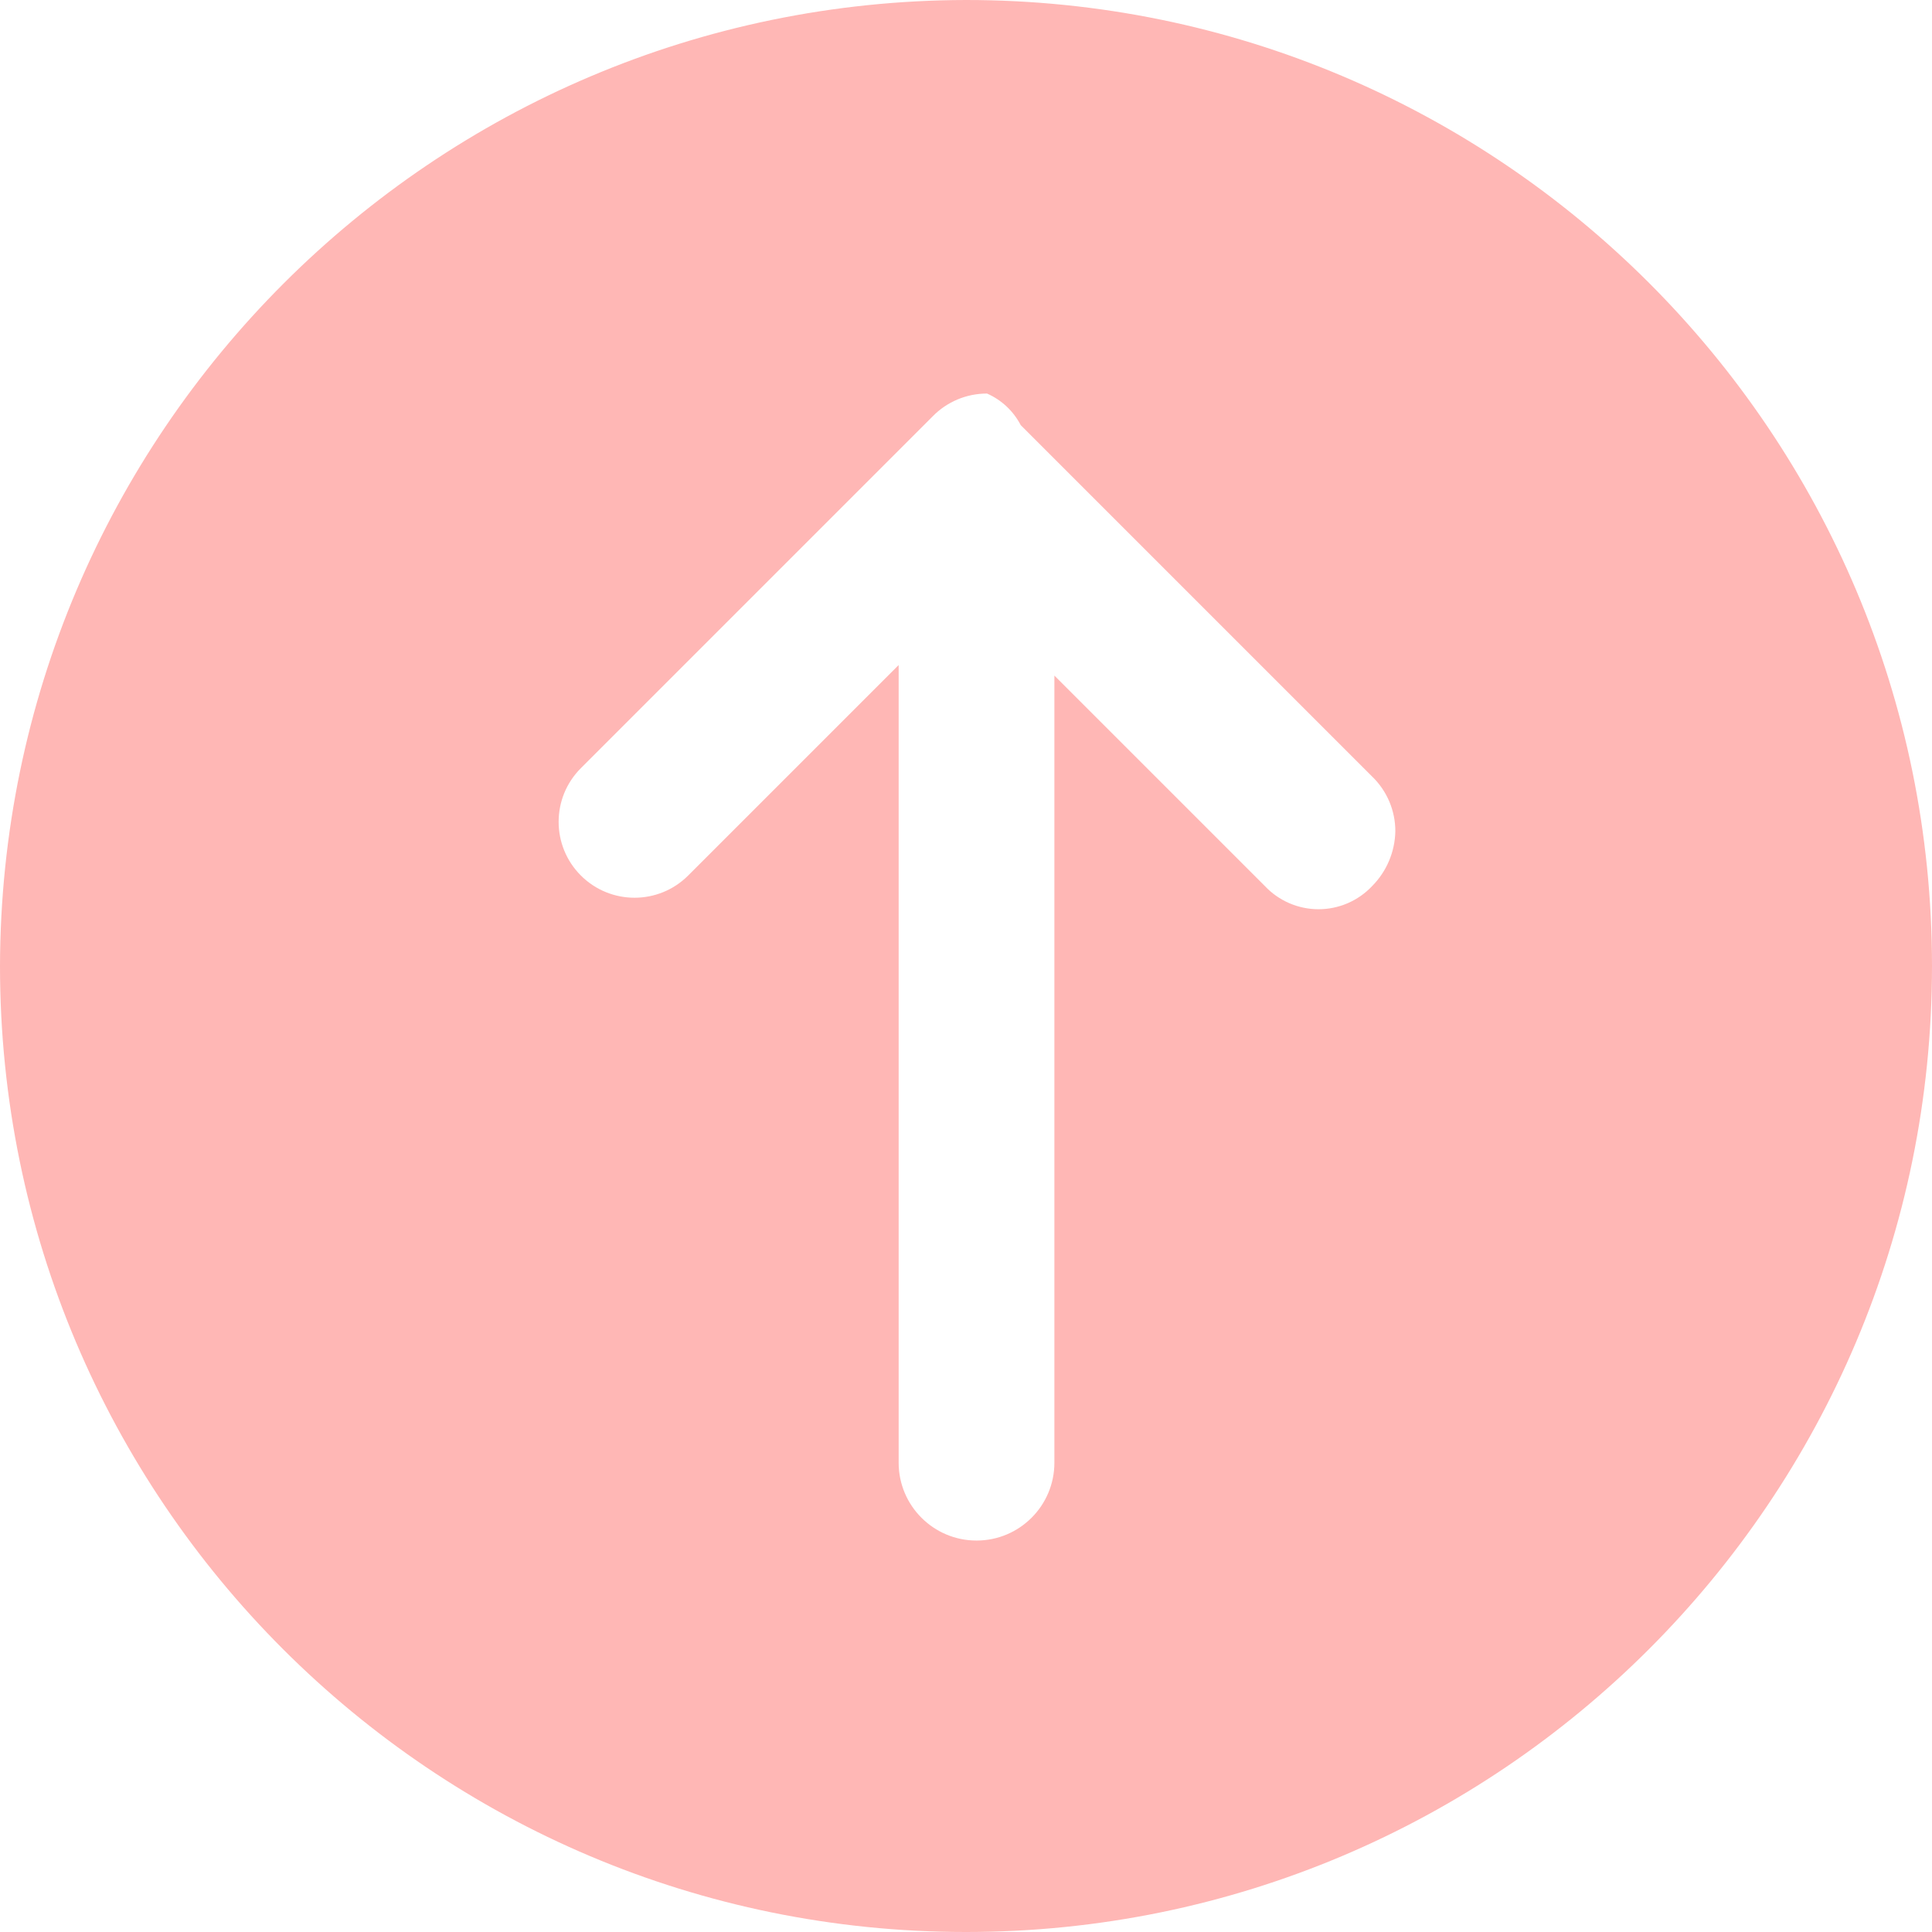
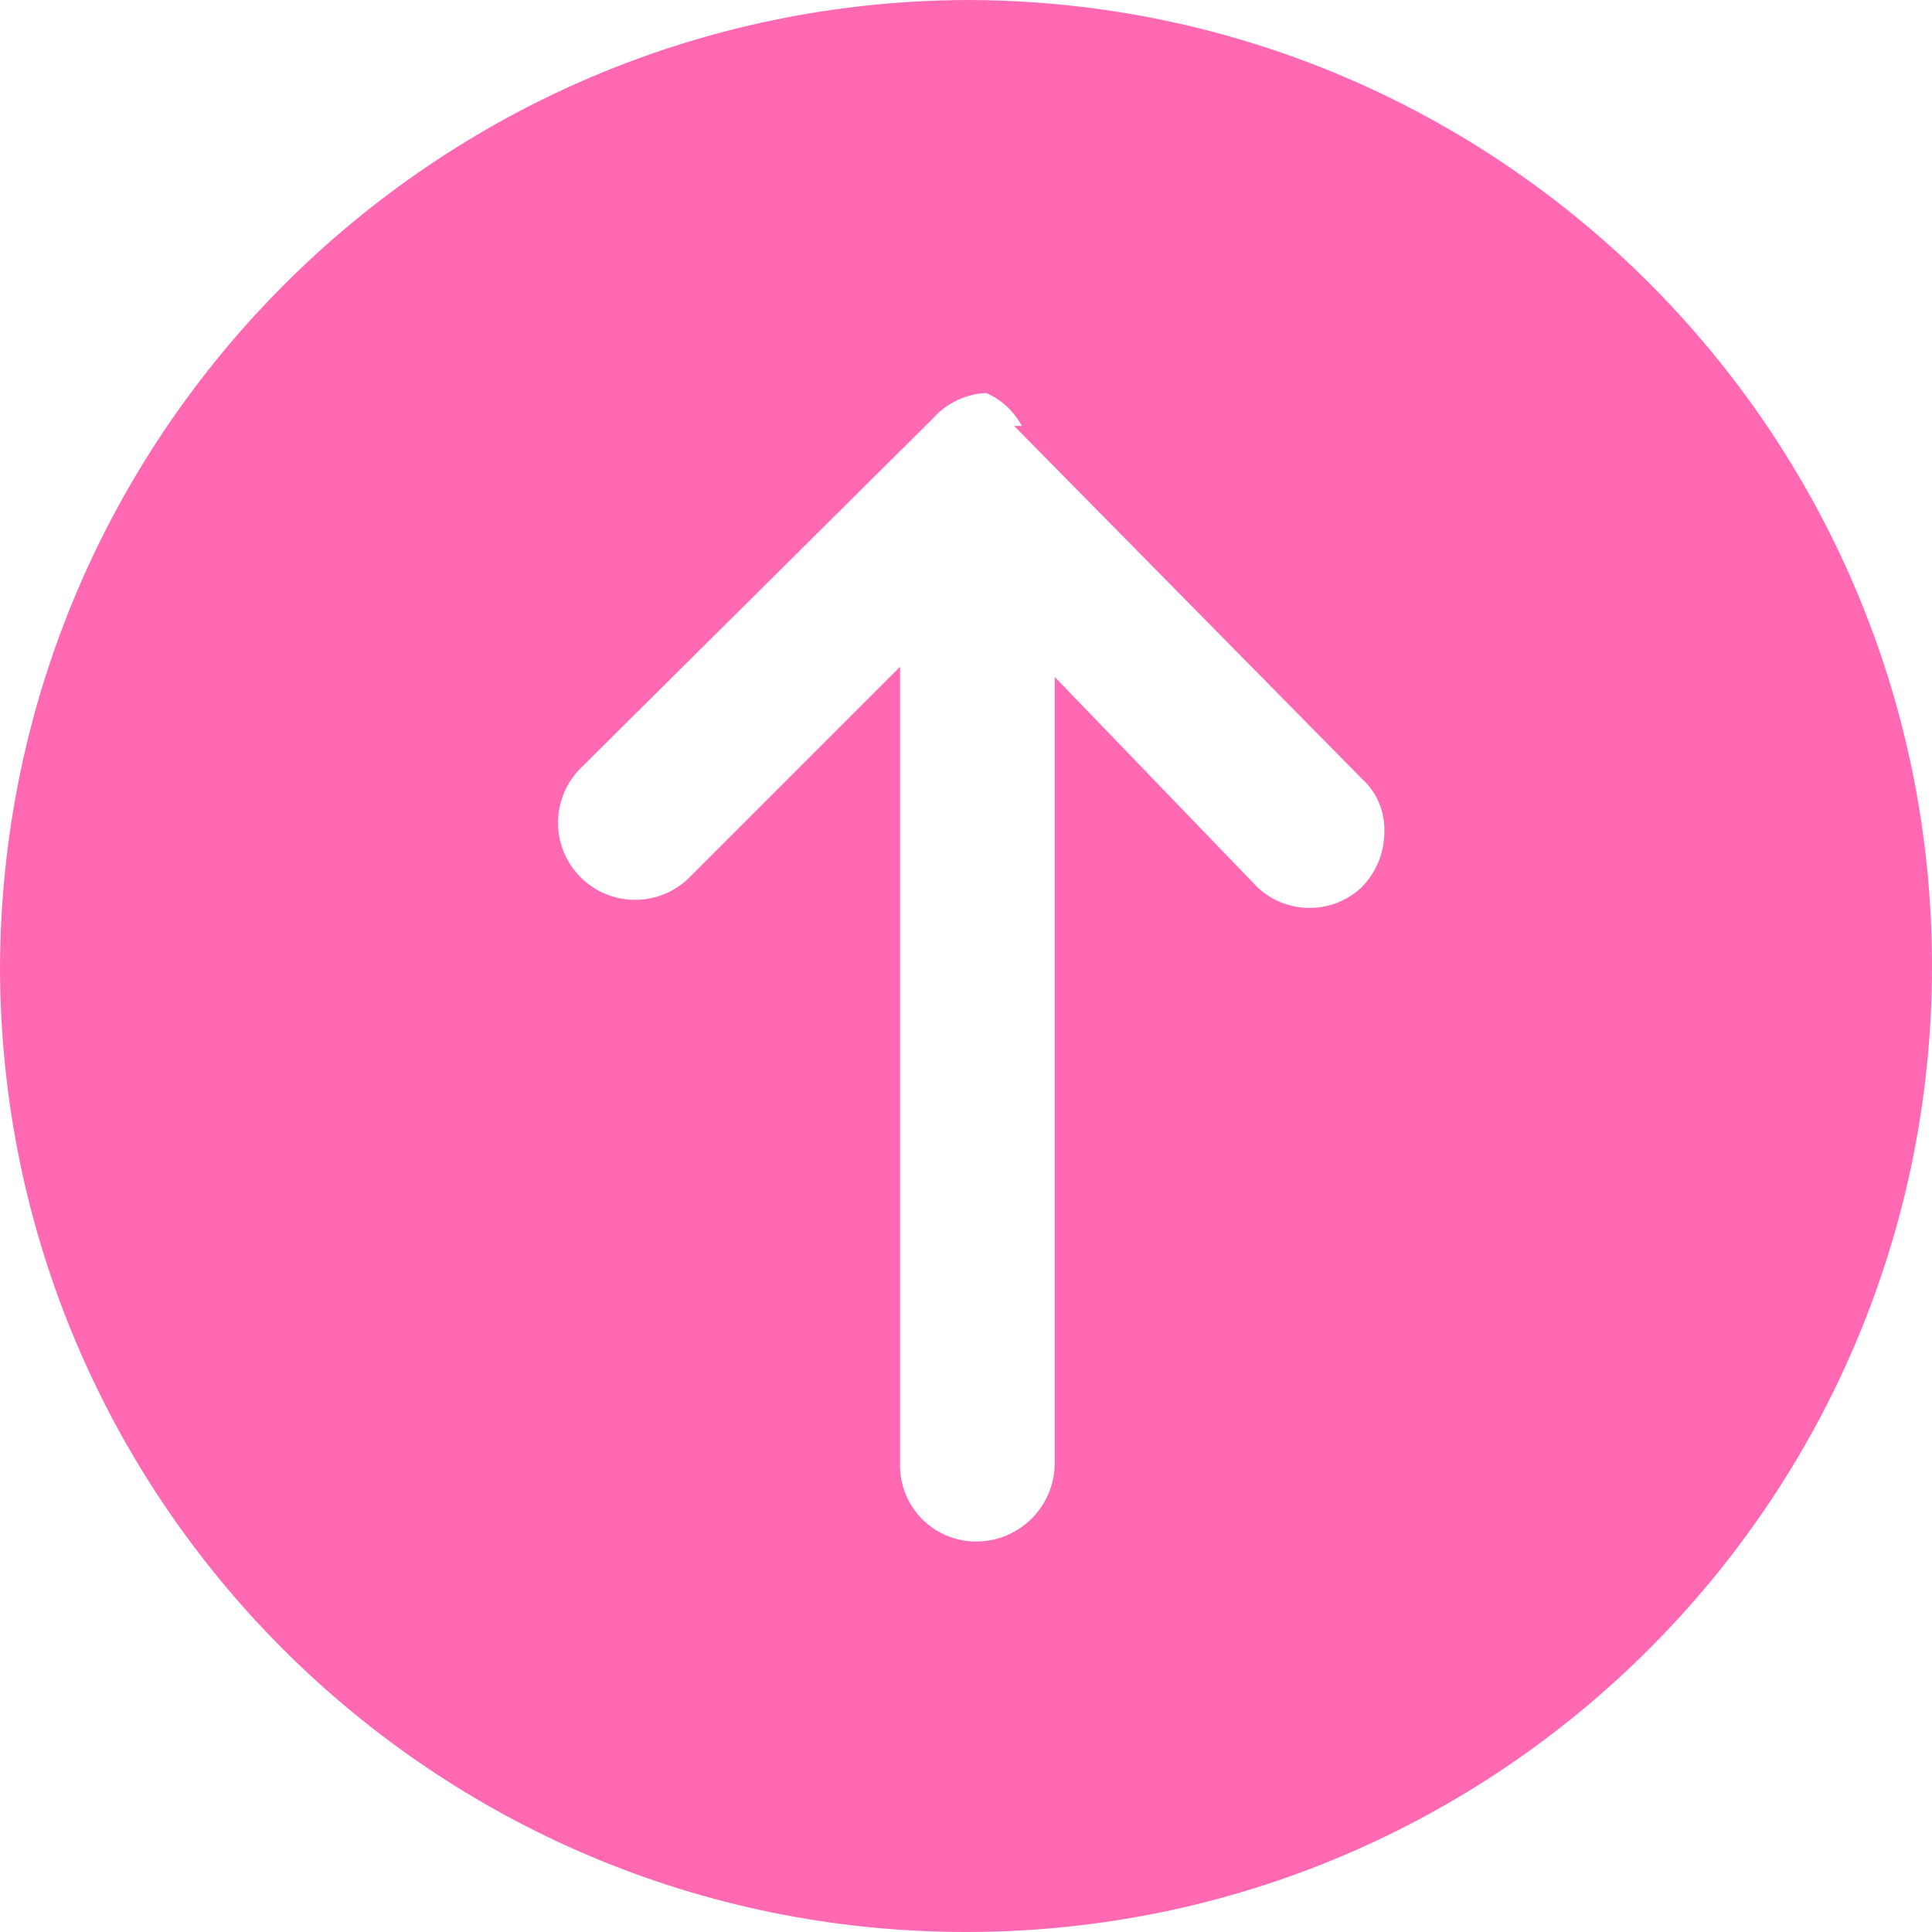
- <svg xmlns="http://www.w3.org/2000/svg" viewBox="0 0 9.18 9.18">
+ <svg xmlns="http://www.w3.org/2000/svg" id="Layer_1" data-name="Layer 1" viewBox="0 0 7.62 7.62">
  <defs>
-     <style>.cls-1{fill:#ffb7b5;}</style>
+     <style>.cls-1{fill:#ff69b4;}</style>
  </defs>
-   <g id="Layer_1" data-name="Layer 1">
-     <path class="cls-1" d="M39.88,46.64a4.59,4.59,0,1,0,4.59-4.59A4.6,4.6,0,0,0,39.88,46.64Zm4.85-2.57,1.67,1.67a.36.36,0,0,1,.11.26.38.38,0,0,1-.11.26.35.35,0,0,1-.51,0l-1-1V49a.37.37,0,0,1-.74,0V45.21l-1,1a.36.36,0,0,1-.51-.51l1.67-1.67a.36.36,0,0,1,.26-.11A.33.33,0,0,1,44.73,44.07Z" transform="translate(-39.88 -42.05)" />
+   <g id="Layer_1-2" data-name="Layer 1">
+     <path class="cls-1" d="M.63,4.44A3.81,3.81,0,1,0,4.44.63h0A3.83,3.83,0,0,0,.63,4.44Zm4-2.13L6,3.7a.27.27,0,0,1,.09.21A.31.31,0,0,1,6,4.13a.3.3,0,0,1-.41,0h0L4.79,3.3V6.4a.31.31,0,0,1-.31.31.3.3,0,0,1-.3-.31V3.26l-.83.83a.3.3,0,1,1-.43-.43L4.31,2.28a.3.3,0,0,1,.21-.1A.29.29,0,0,1,4.66,2.31Z" transform="translate(-0.63 -0.63)" />
  </g>
</svg>
